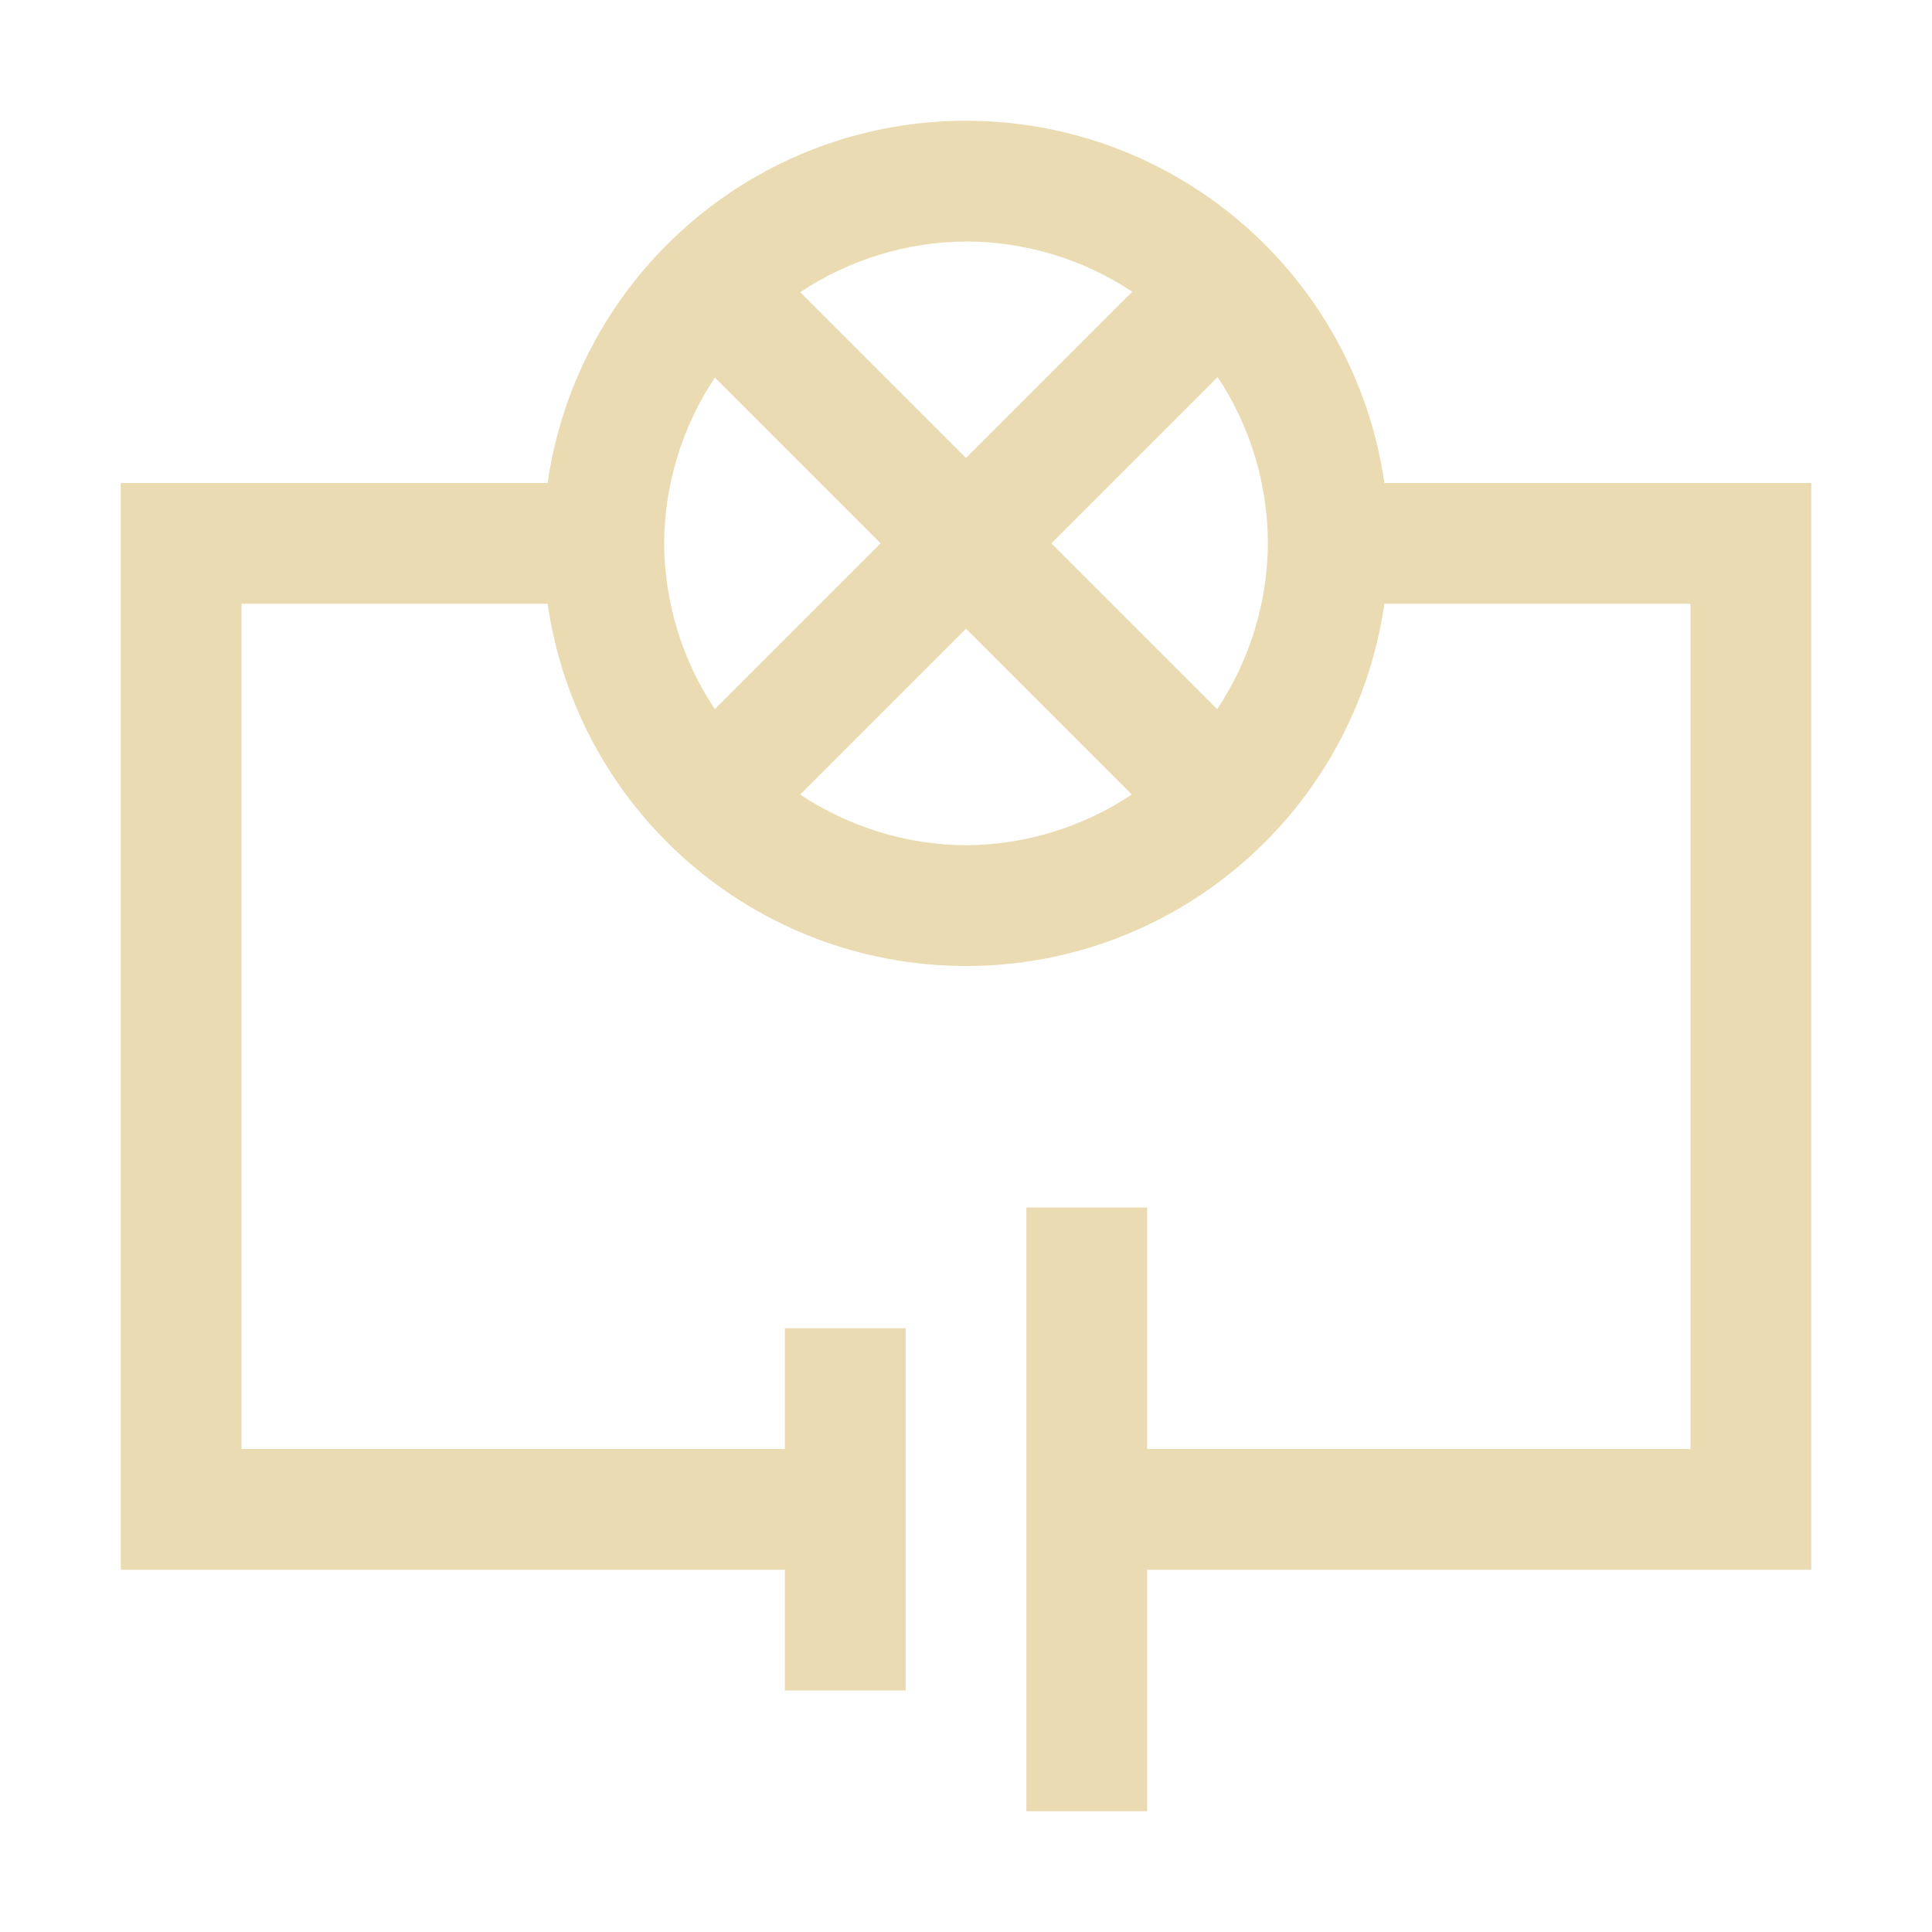
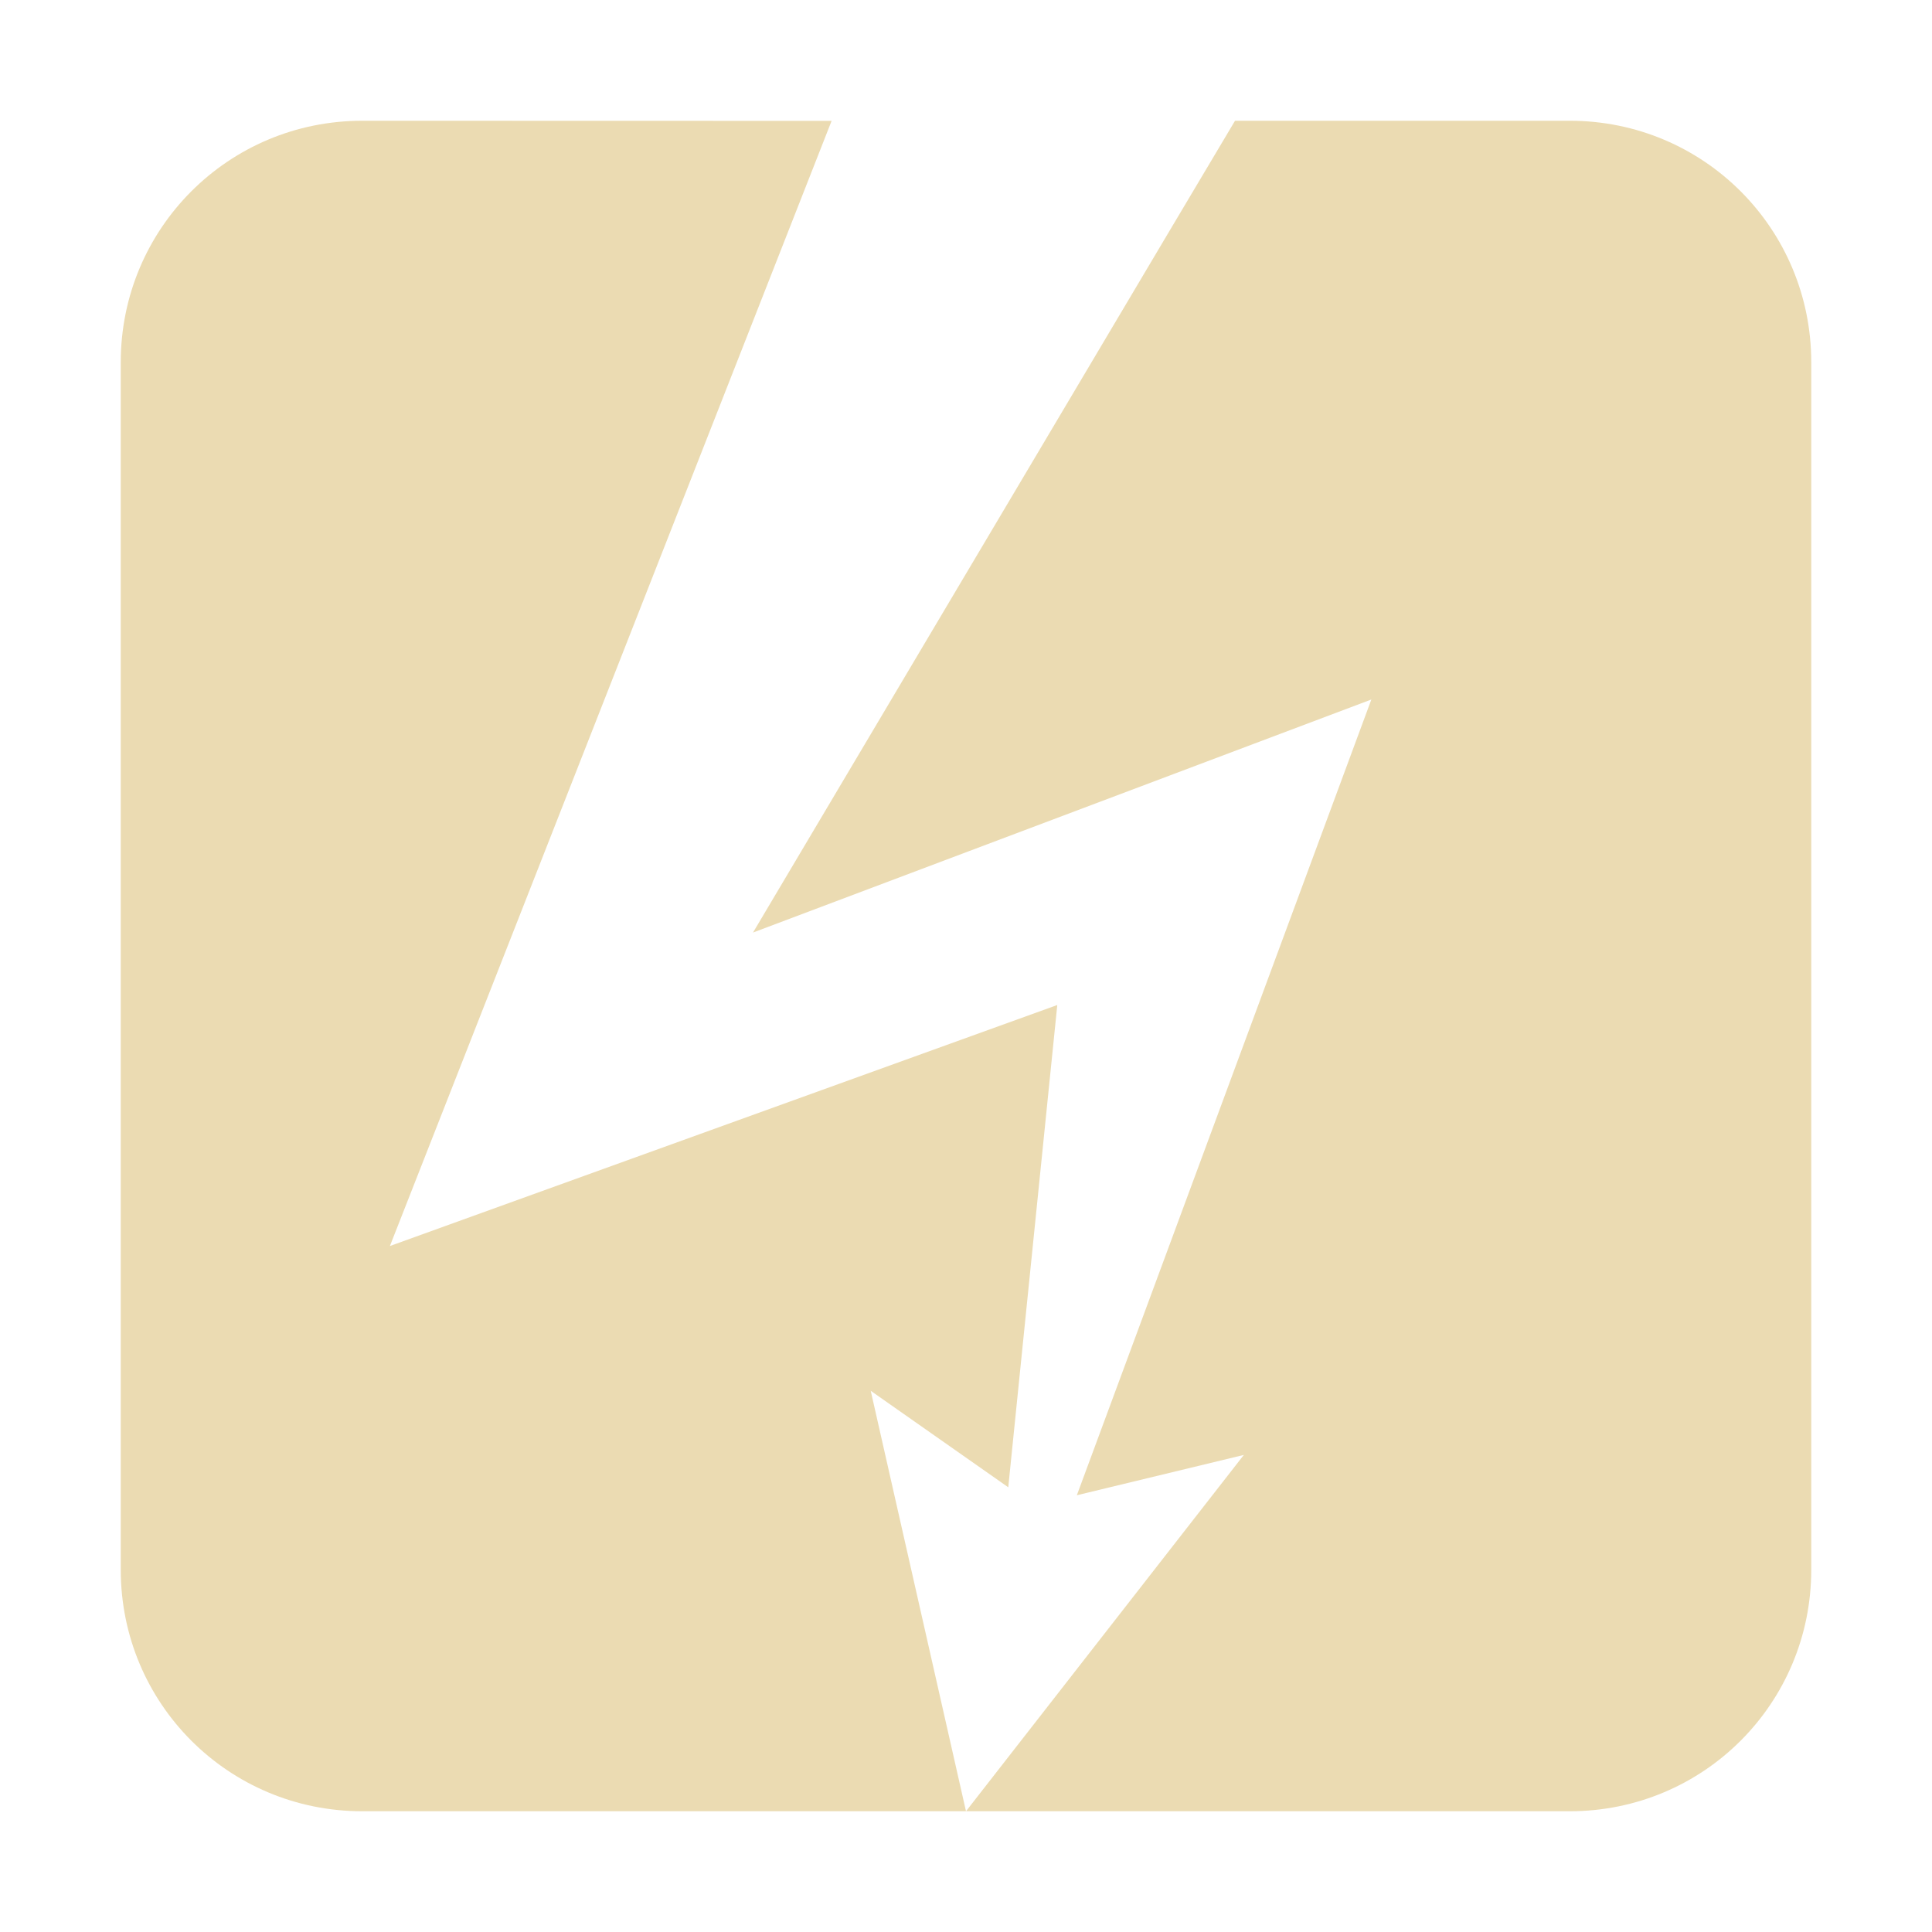
<svg xmlns="http://www.w3.org/2000/svg" width="16" height="16" version="1.1">
  <defs>
    <style id="current-color-scheme" type="text/css">.ColorScheme-Text { color:#ebdbb2; } .ColorScheme-Highlight { color:#458588; }</style>
  </defs>
-   <path class="ColorScheme-Text" d="m8 1c-1.74-3.69e-4 -3.216 1.278-3.465 3h-3.535v9h5.5v1h1v-3h-1v1h-4.5v-7h2.535c0.249 1.722 1.725 3 3.465 3 1.74 3.691e-4 3.216-1.278 3.465-3h2.535v7h-4.5v-2h-1v5h1v-2h5.5v-9h-3.535c-0.249-1.722-1.725-3-3.465-3zm0 1c0.49 7.831e-4 0.969 0.145 1.377 0.416l-1.377 1.377-1.373-1.373c0.407-0.271 0.884-0.417 1.373-0.42zm2.084 1.123c0.271 0.408 0.415 0.887 0.416 1.377-0.003 0.489-0.149 0.966-0.42 1.373l-1.373-1.373zm-4.164 0.004 1.373 1.373-1.373 1.373c-0.271-0.407-0.417-0.884-0.42-1.373 0.003-0.489 0.149-0.966 0.42-1.373zm2.08 2.08 1.373 1.373c-0.407 0.271-0.884 0.417-1.373 0.42-0.489-0.003-0.966-0.149-1.373-0.42z" fill="currentColor" />
+   <path class="ColorScheme-Text" d="m3 1c-1.108 0-2 0.892-2 2v10c0 1.108 0.892 2 2 2h5l-0.789-3.482 1.139 0.799 0.406-3.994-5.527 1.996 3.658-9.318zm5 14h5c1.108 0 2-0.892 2-2v-10c0-1.108-0.892-2-2-2h-2.772l-0.545 0.916-3.447 5.807 5.121-1.93-2.439 6.59 1.383-0.334z" fill="currentColor" />
</svg>
